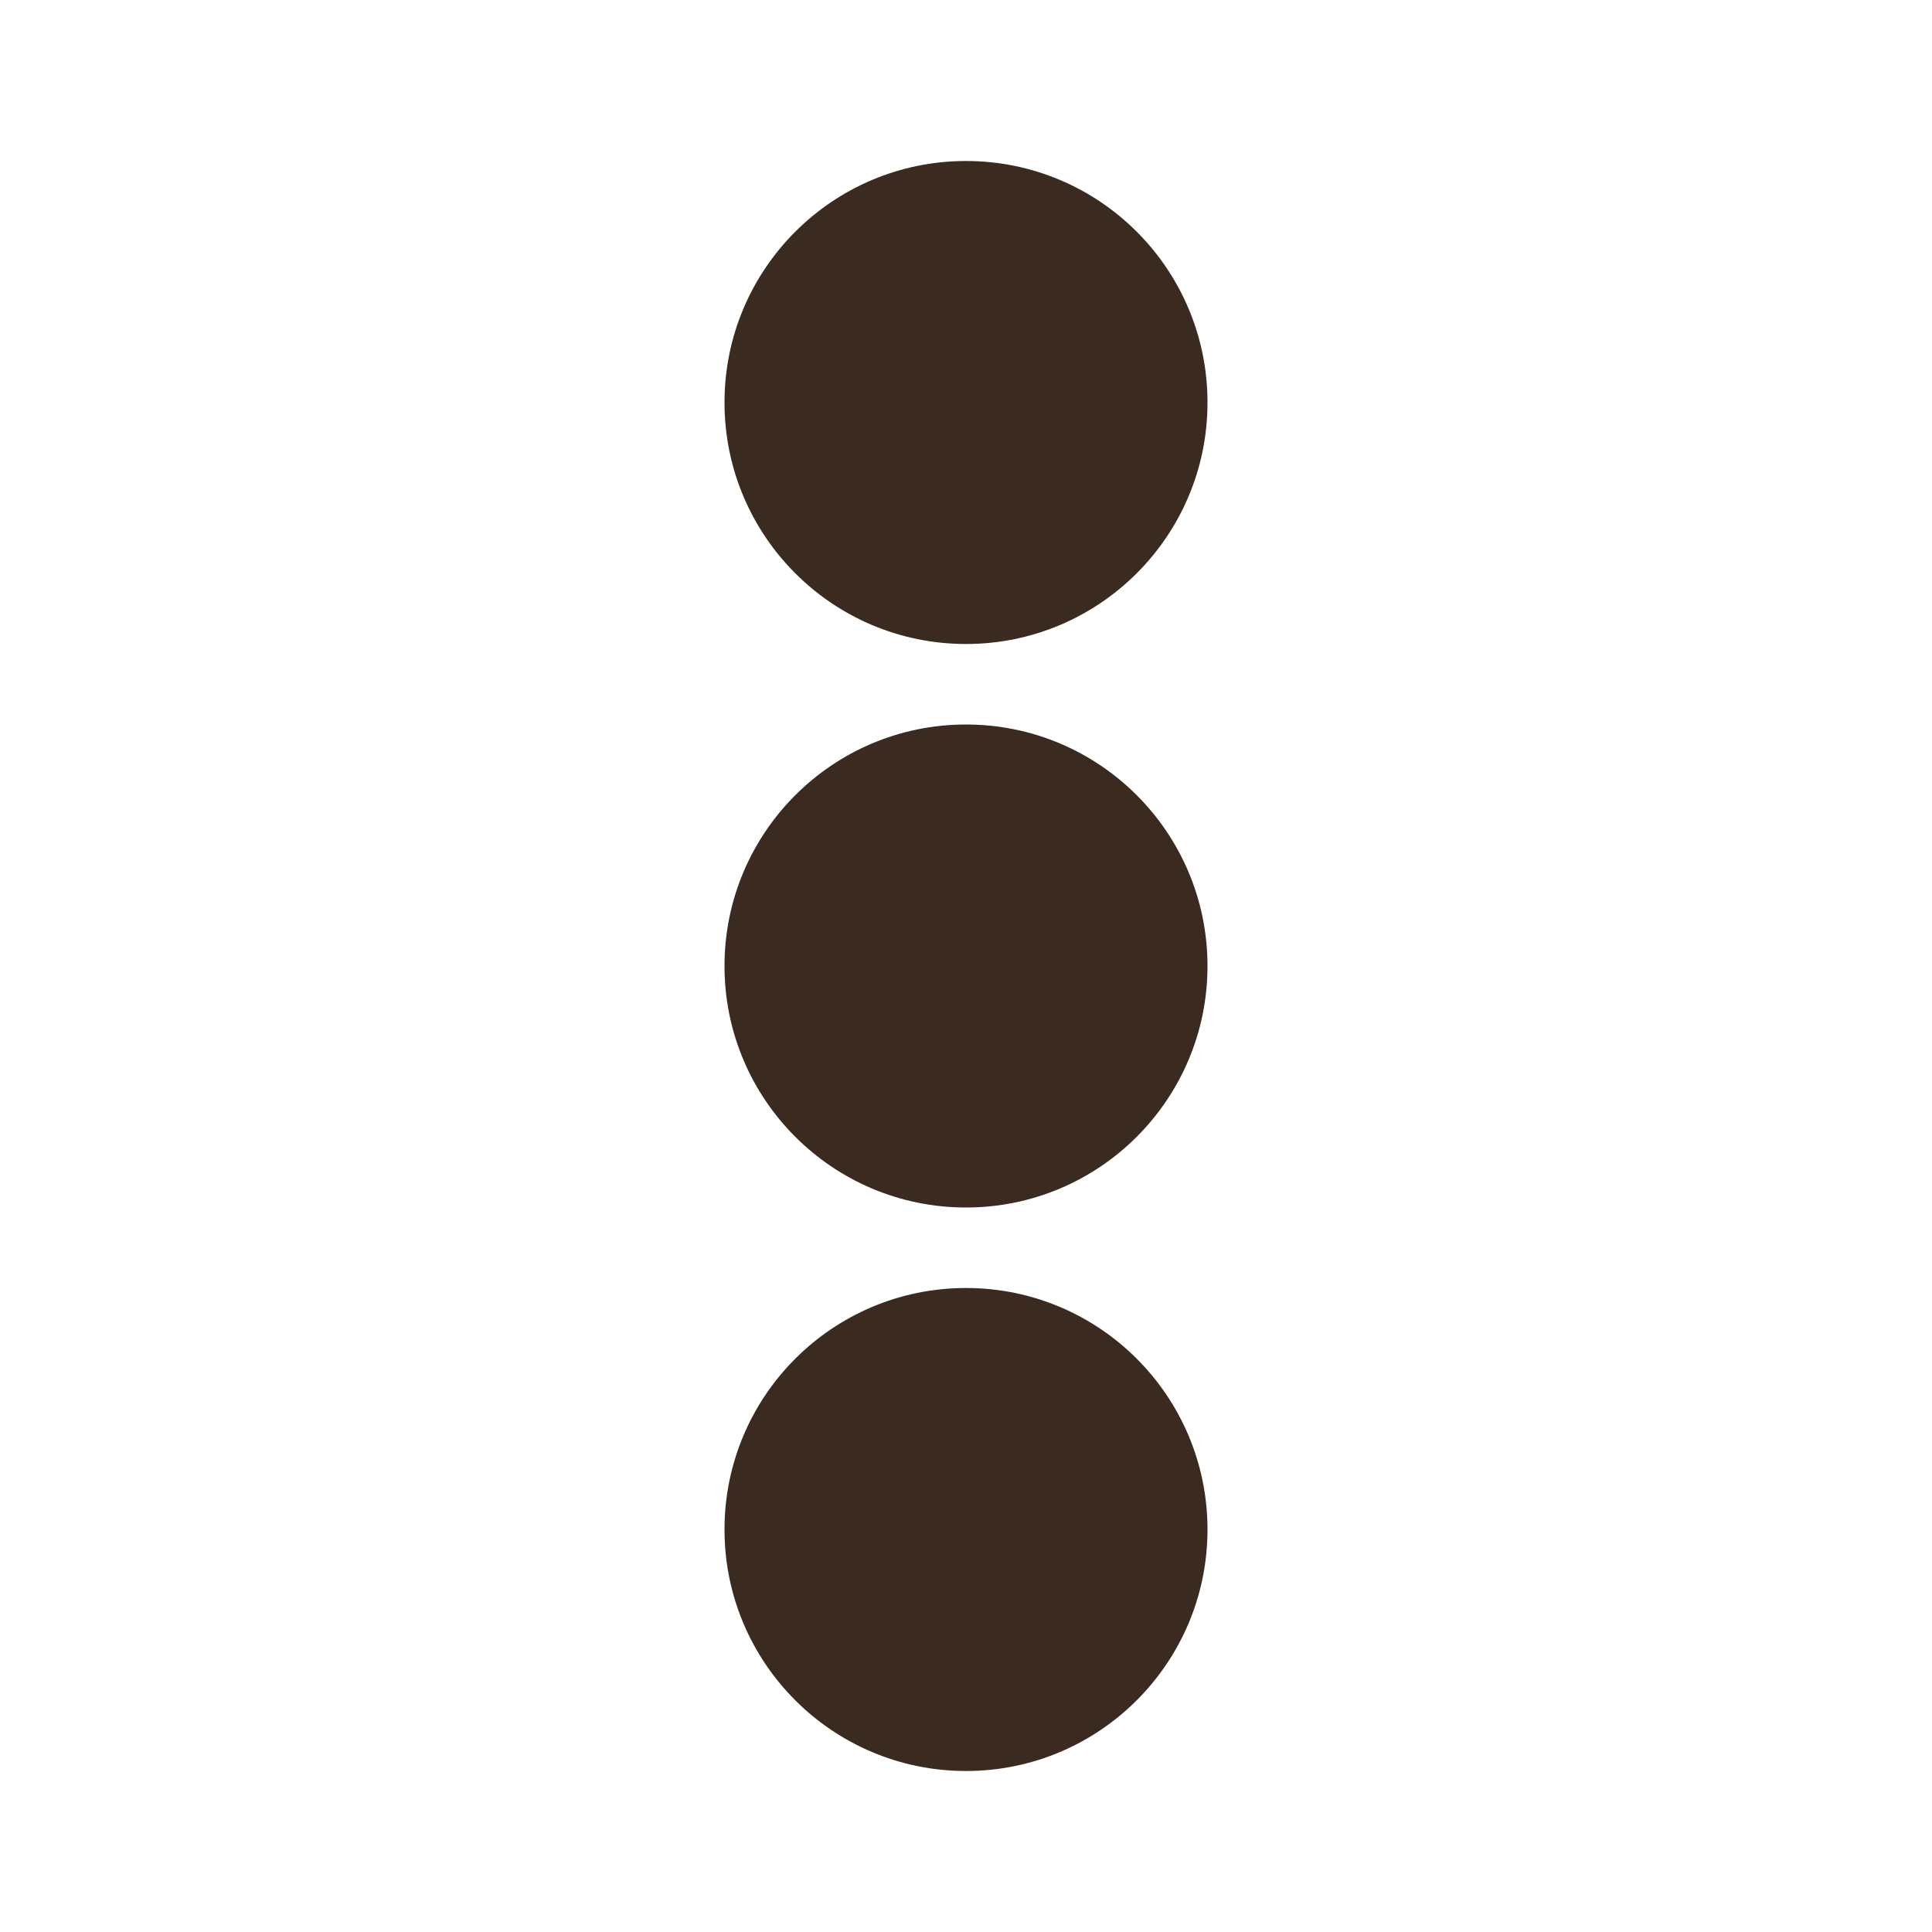
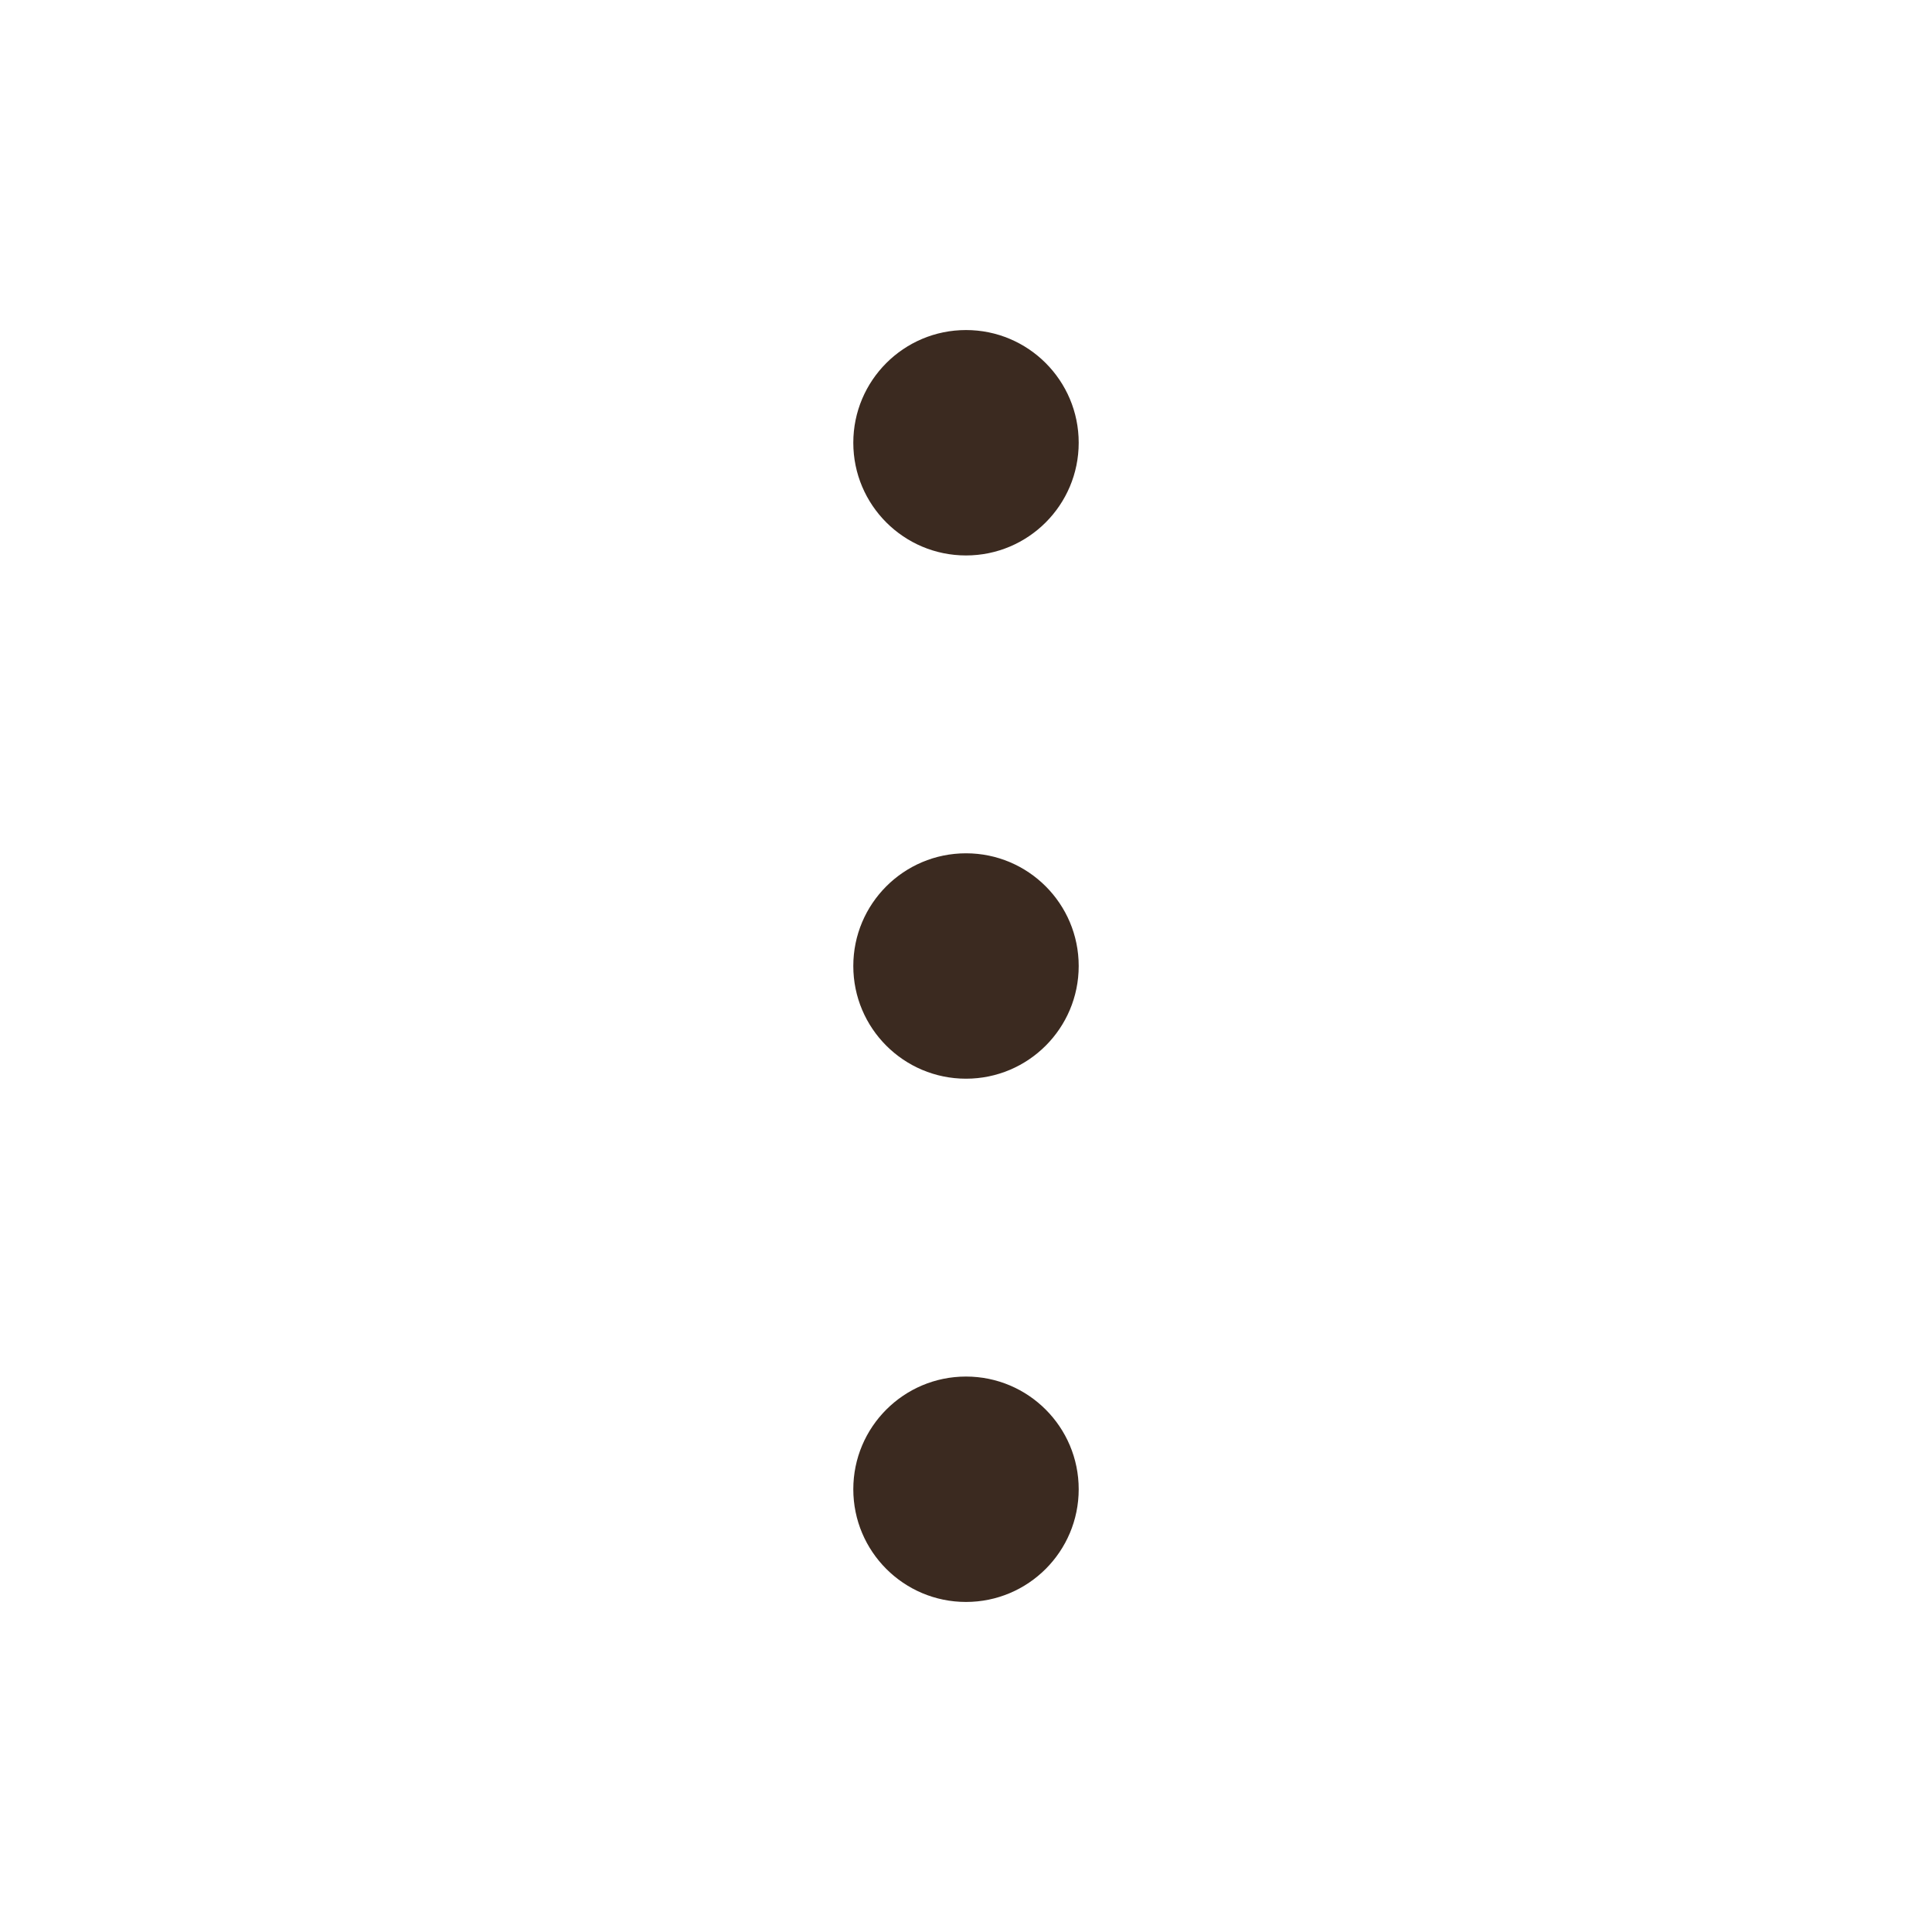
<svg xmlns="http://www.w3.org/2000/svg" width="24" height="24" viewBox="0 0 24 24">
  <g fill="#3B2A20">
-     <circle cx="12" cy="5" r="3" />
-     <circle cx="12" cy="12" r="3" />
-     <circle cx="12" cy="19" r="3" />
+     <circle cx="12" cy="5.5" r="1.4" />
+     <circle cx="12" cy="12" r="1.4" />
+     <circle cx="12" cy="18.5" r="1.4" />
  </g>
</svg>
